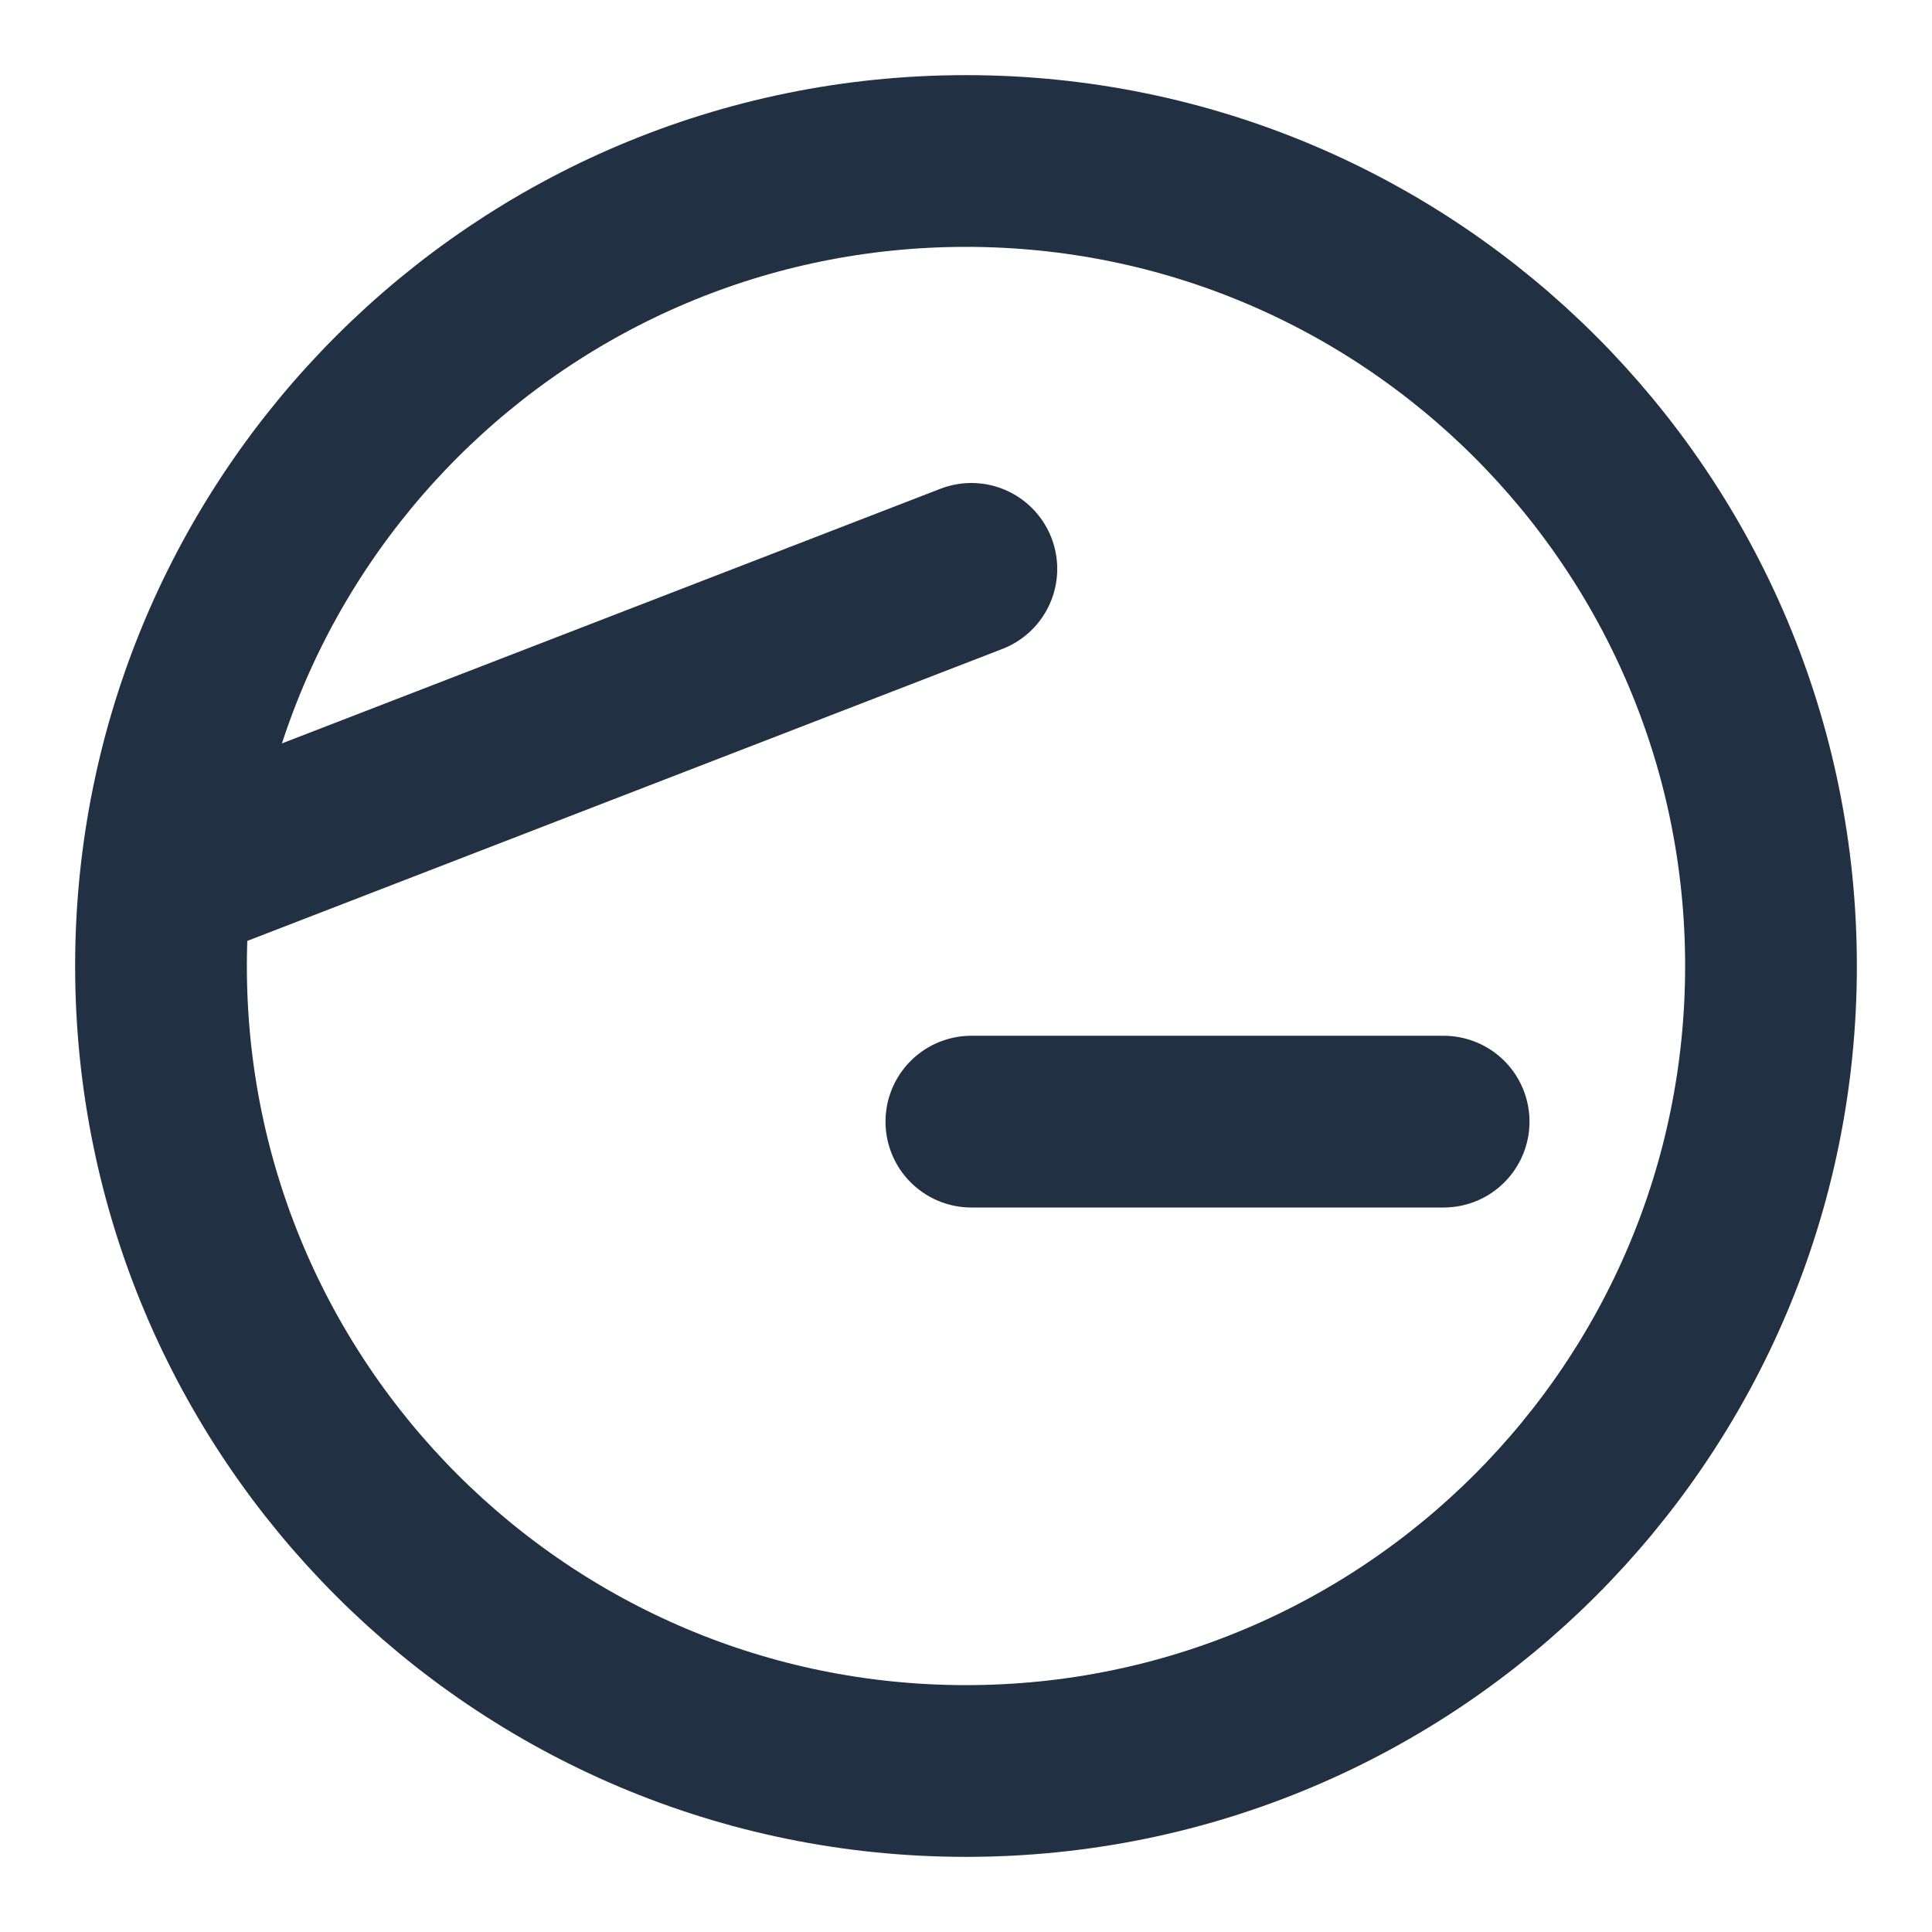
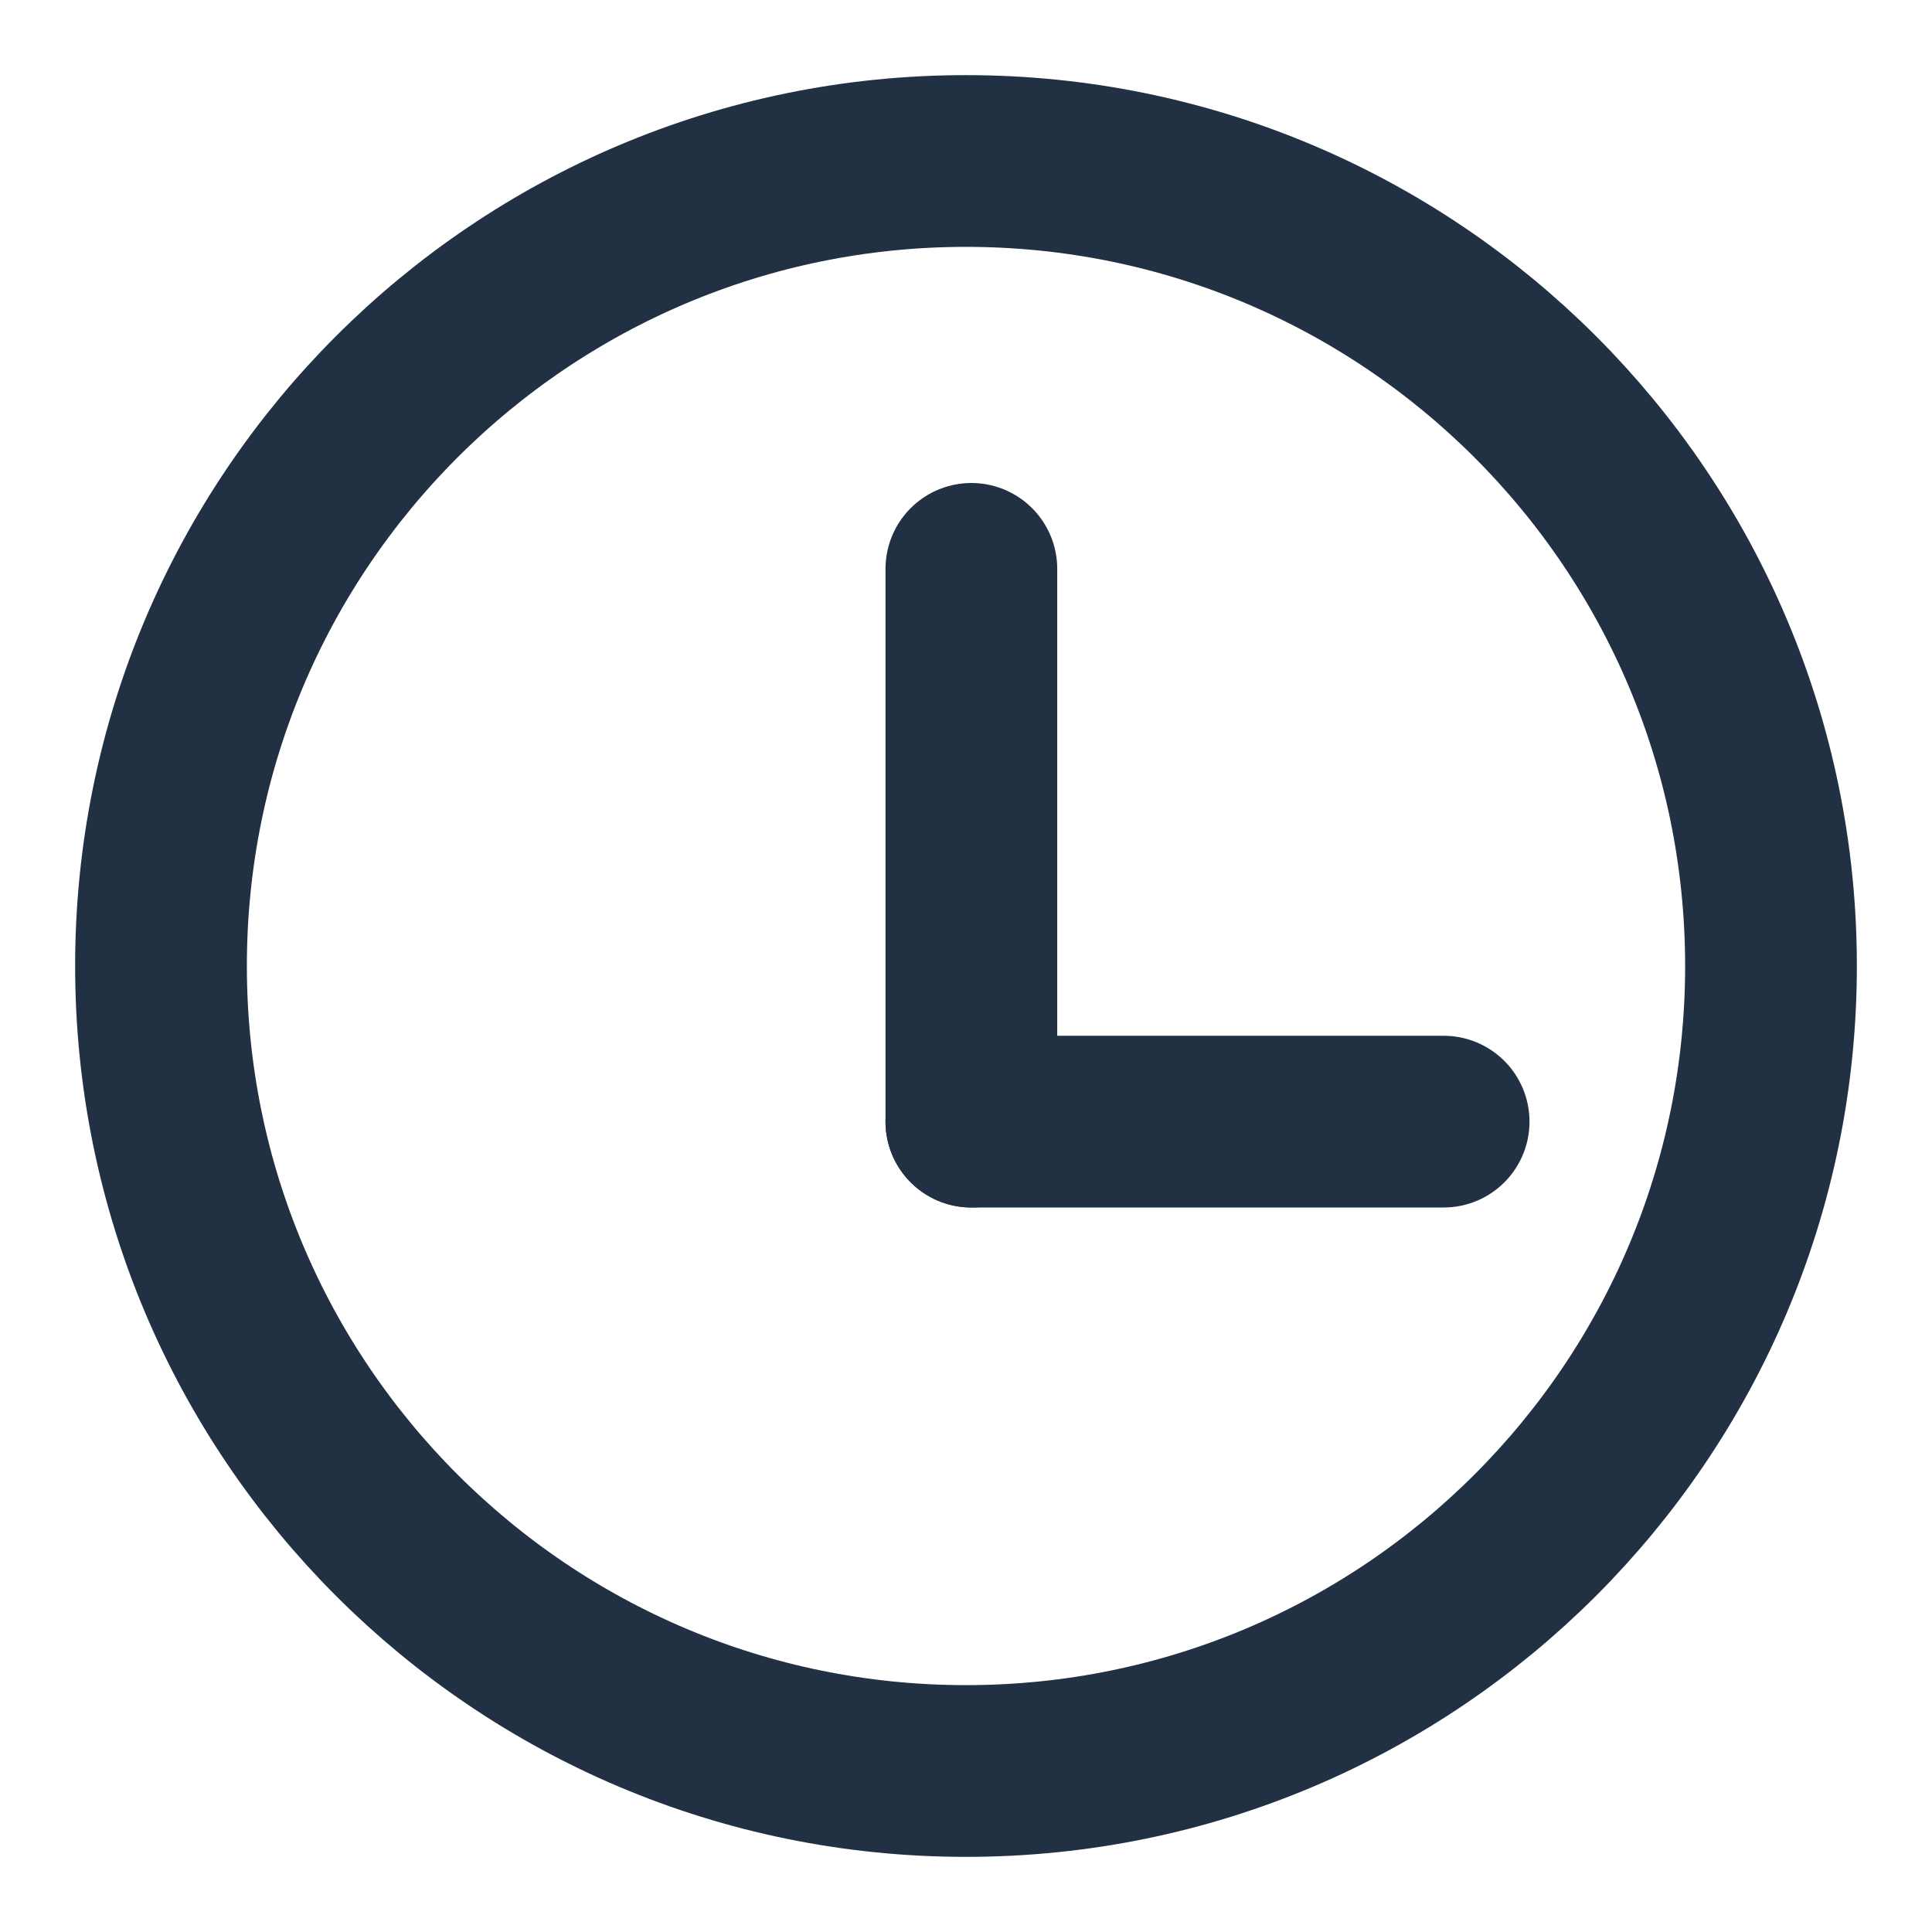
<svg xmlns="http://www.w3.org/2000/svg" preserveAspectRatio="none" overflow="visible" style="display: block;" width="18" height="18" viewBox="0 0 18 18" fill="none">
  <g id="icon-clock">
    <circle id="Ellipse" cx="9" cy="9" r="7.5" stroke="#223044" stroke-width="1.6" />
-     <line id="Line" x1="9.05" y1="5.3" x2="1.55" y2="8.2" stroke="#223044" stroke-width="1.6" stroke-linecap="round" />
+     <line id="Line" x1="9.05" y1="5.3" x2="9.05" y2="10.45" stroke="#223044" stroke-width="1.6" stroke-linecap="round" />
    <line id="Line_2" x1="9.05" y1="10.45" x2="13.45" y2="10.45" stroke="#223044" stroke-width="1.6" stroke-linecap="round" />
  </g>
</svg>
